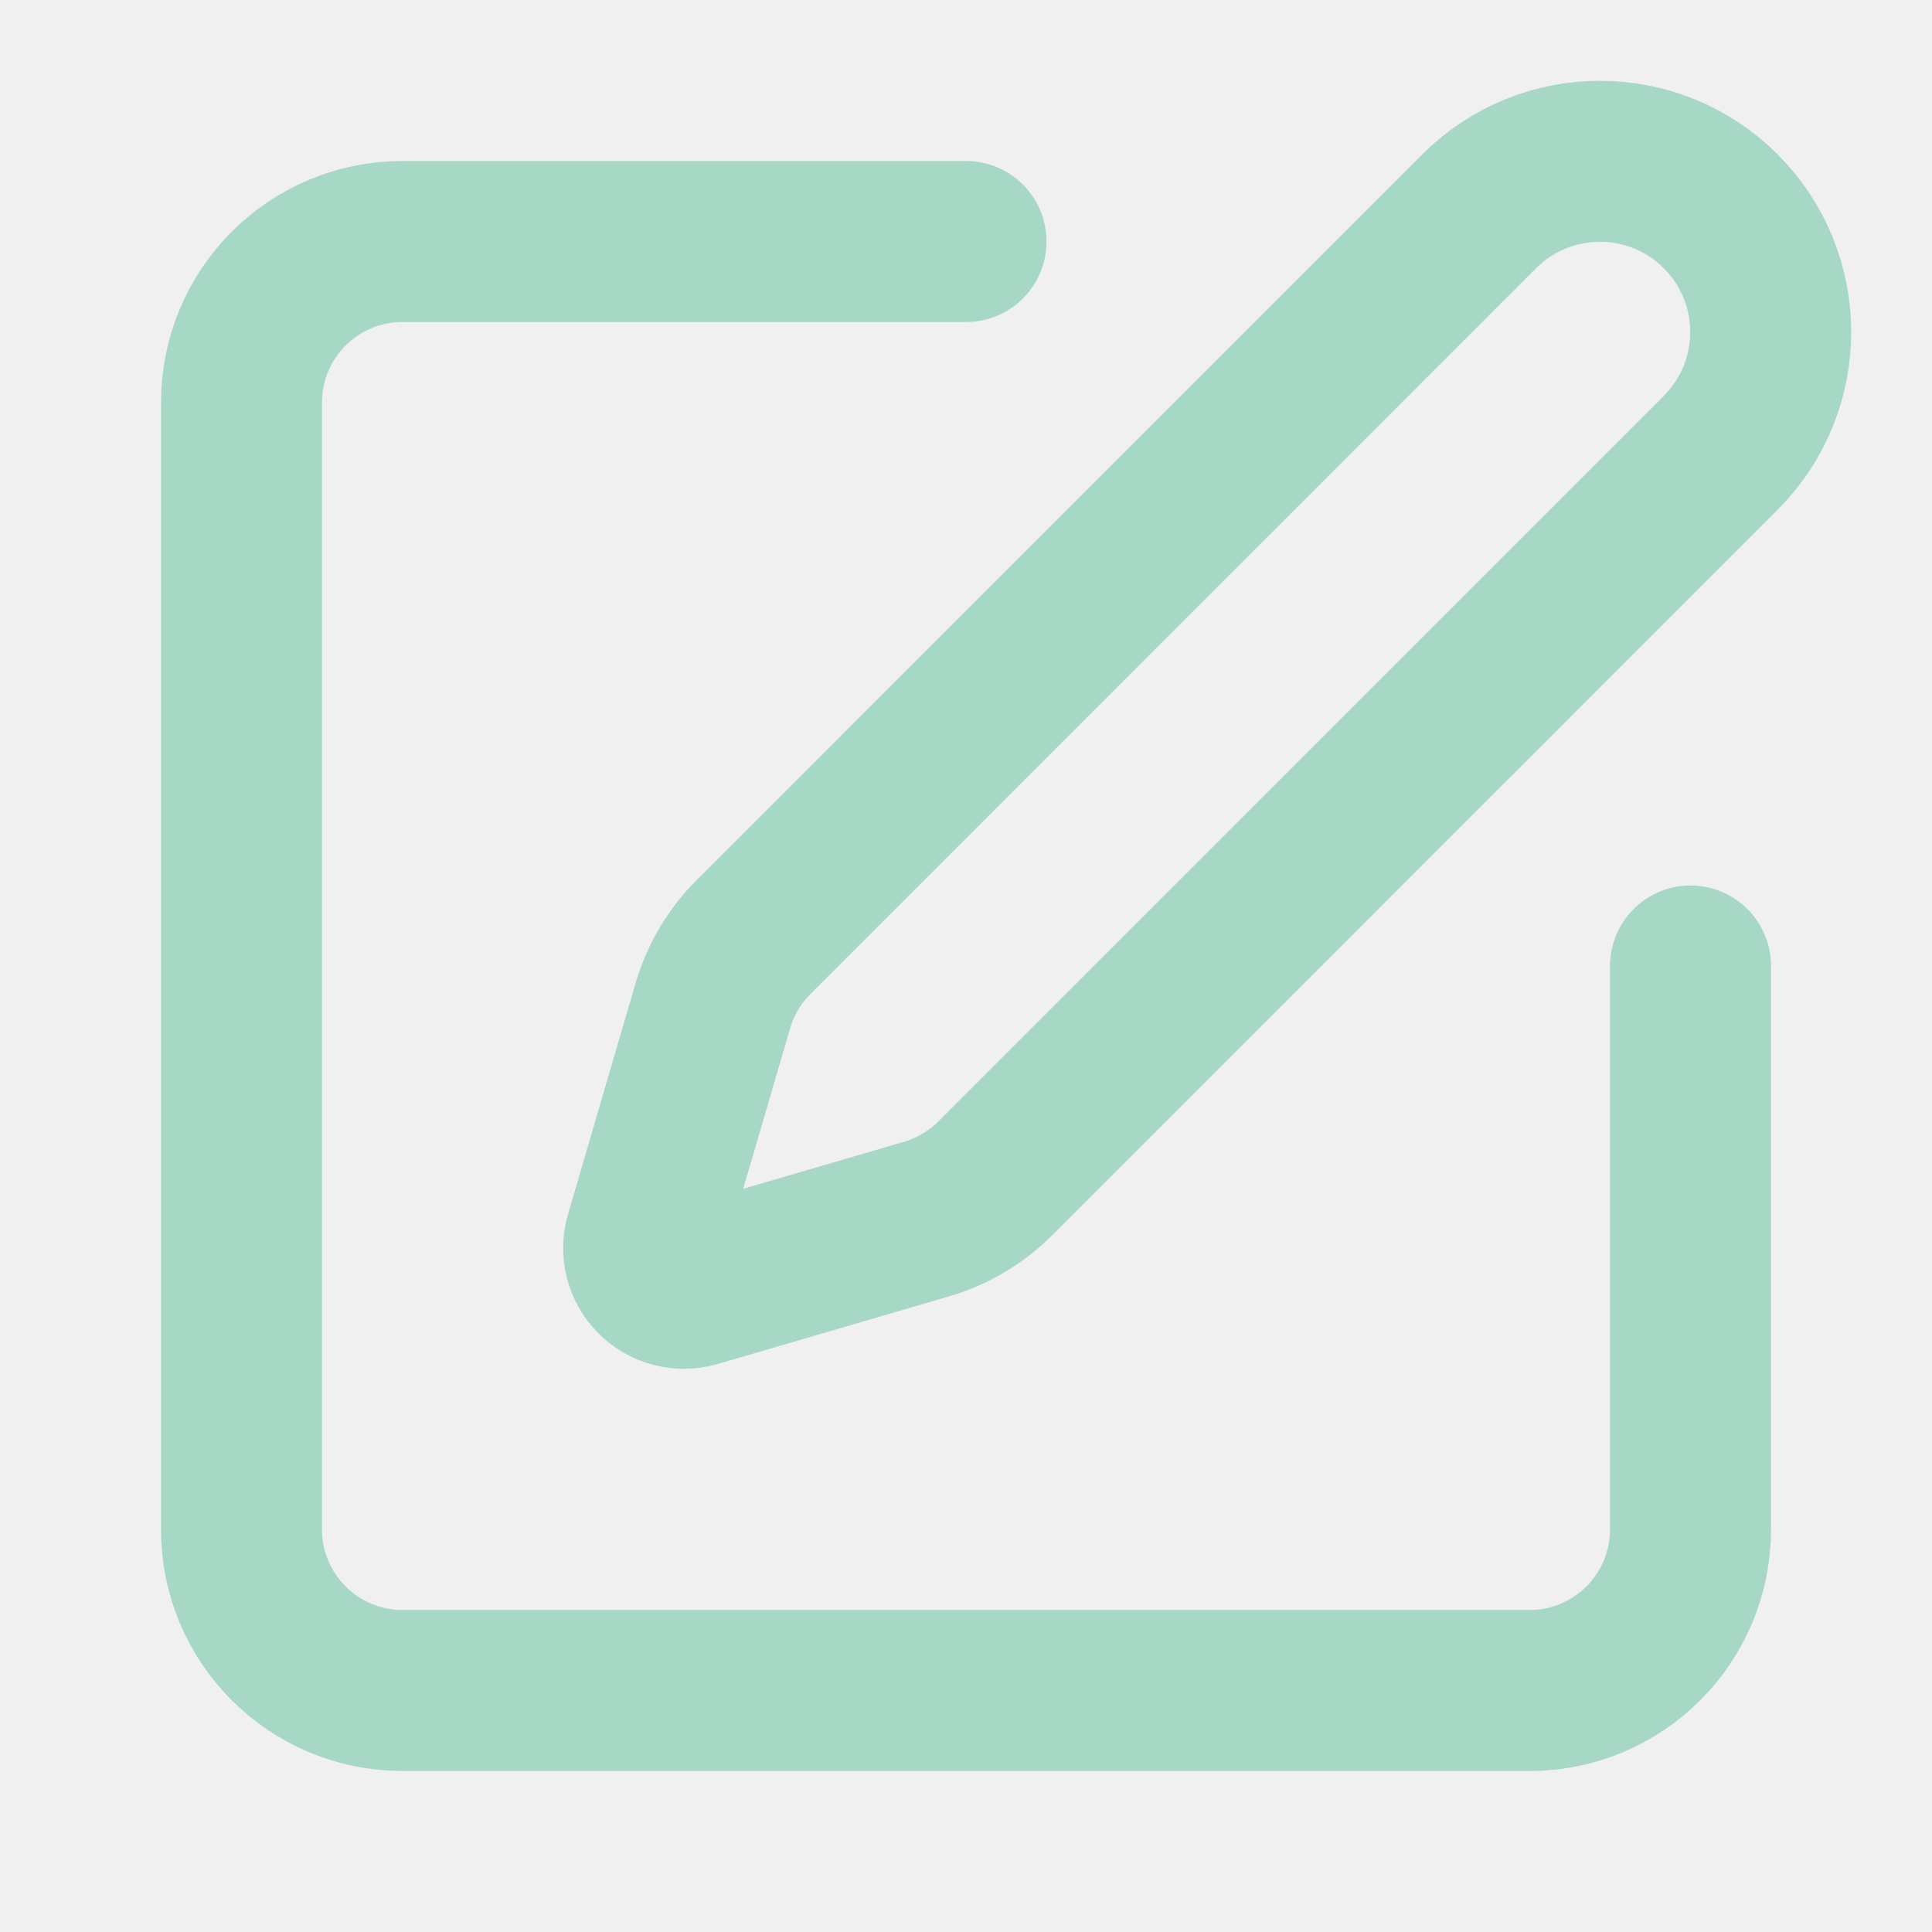
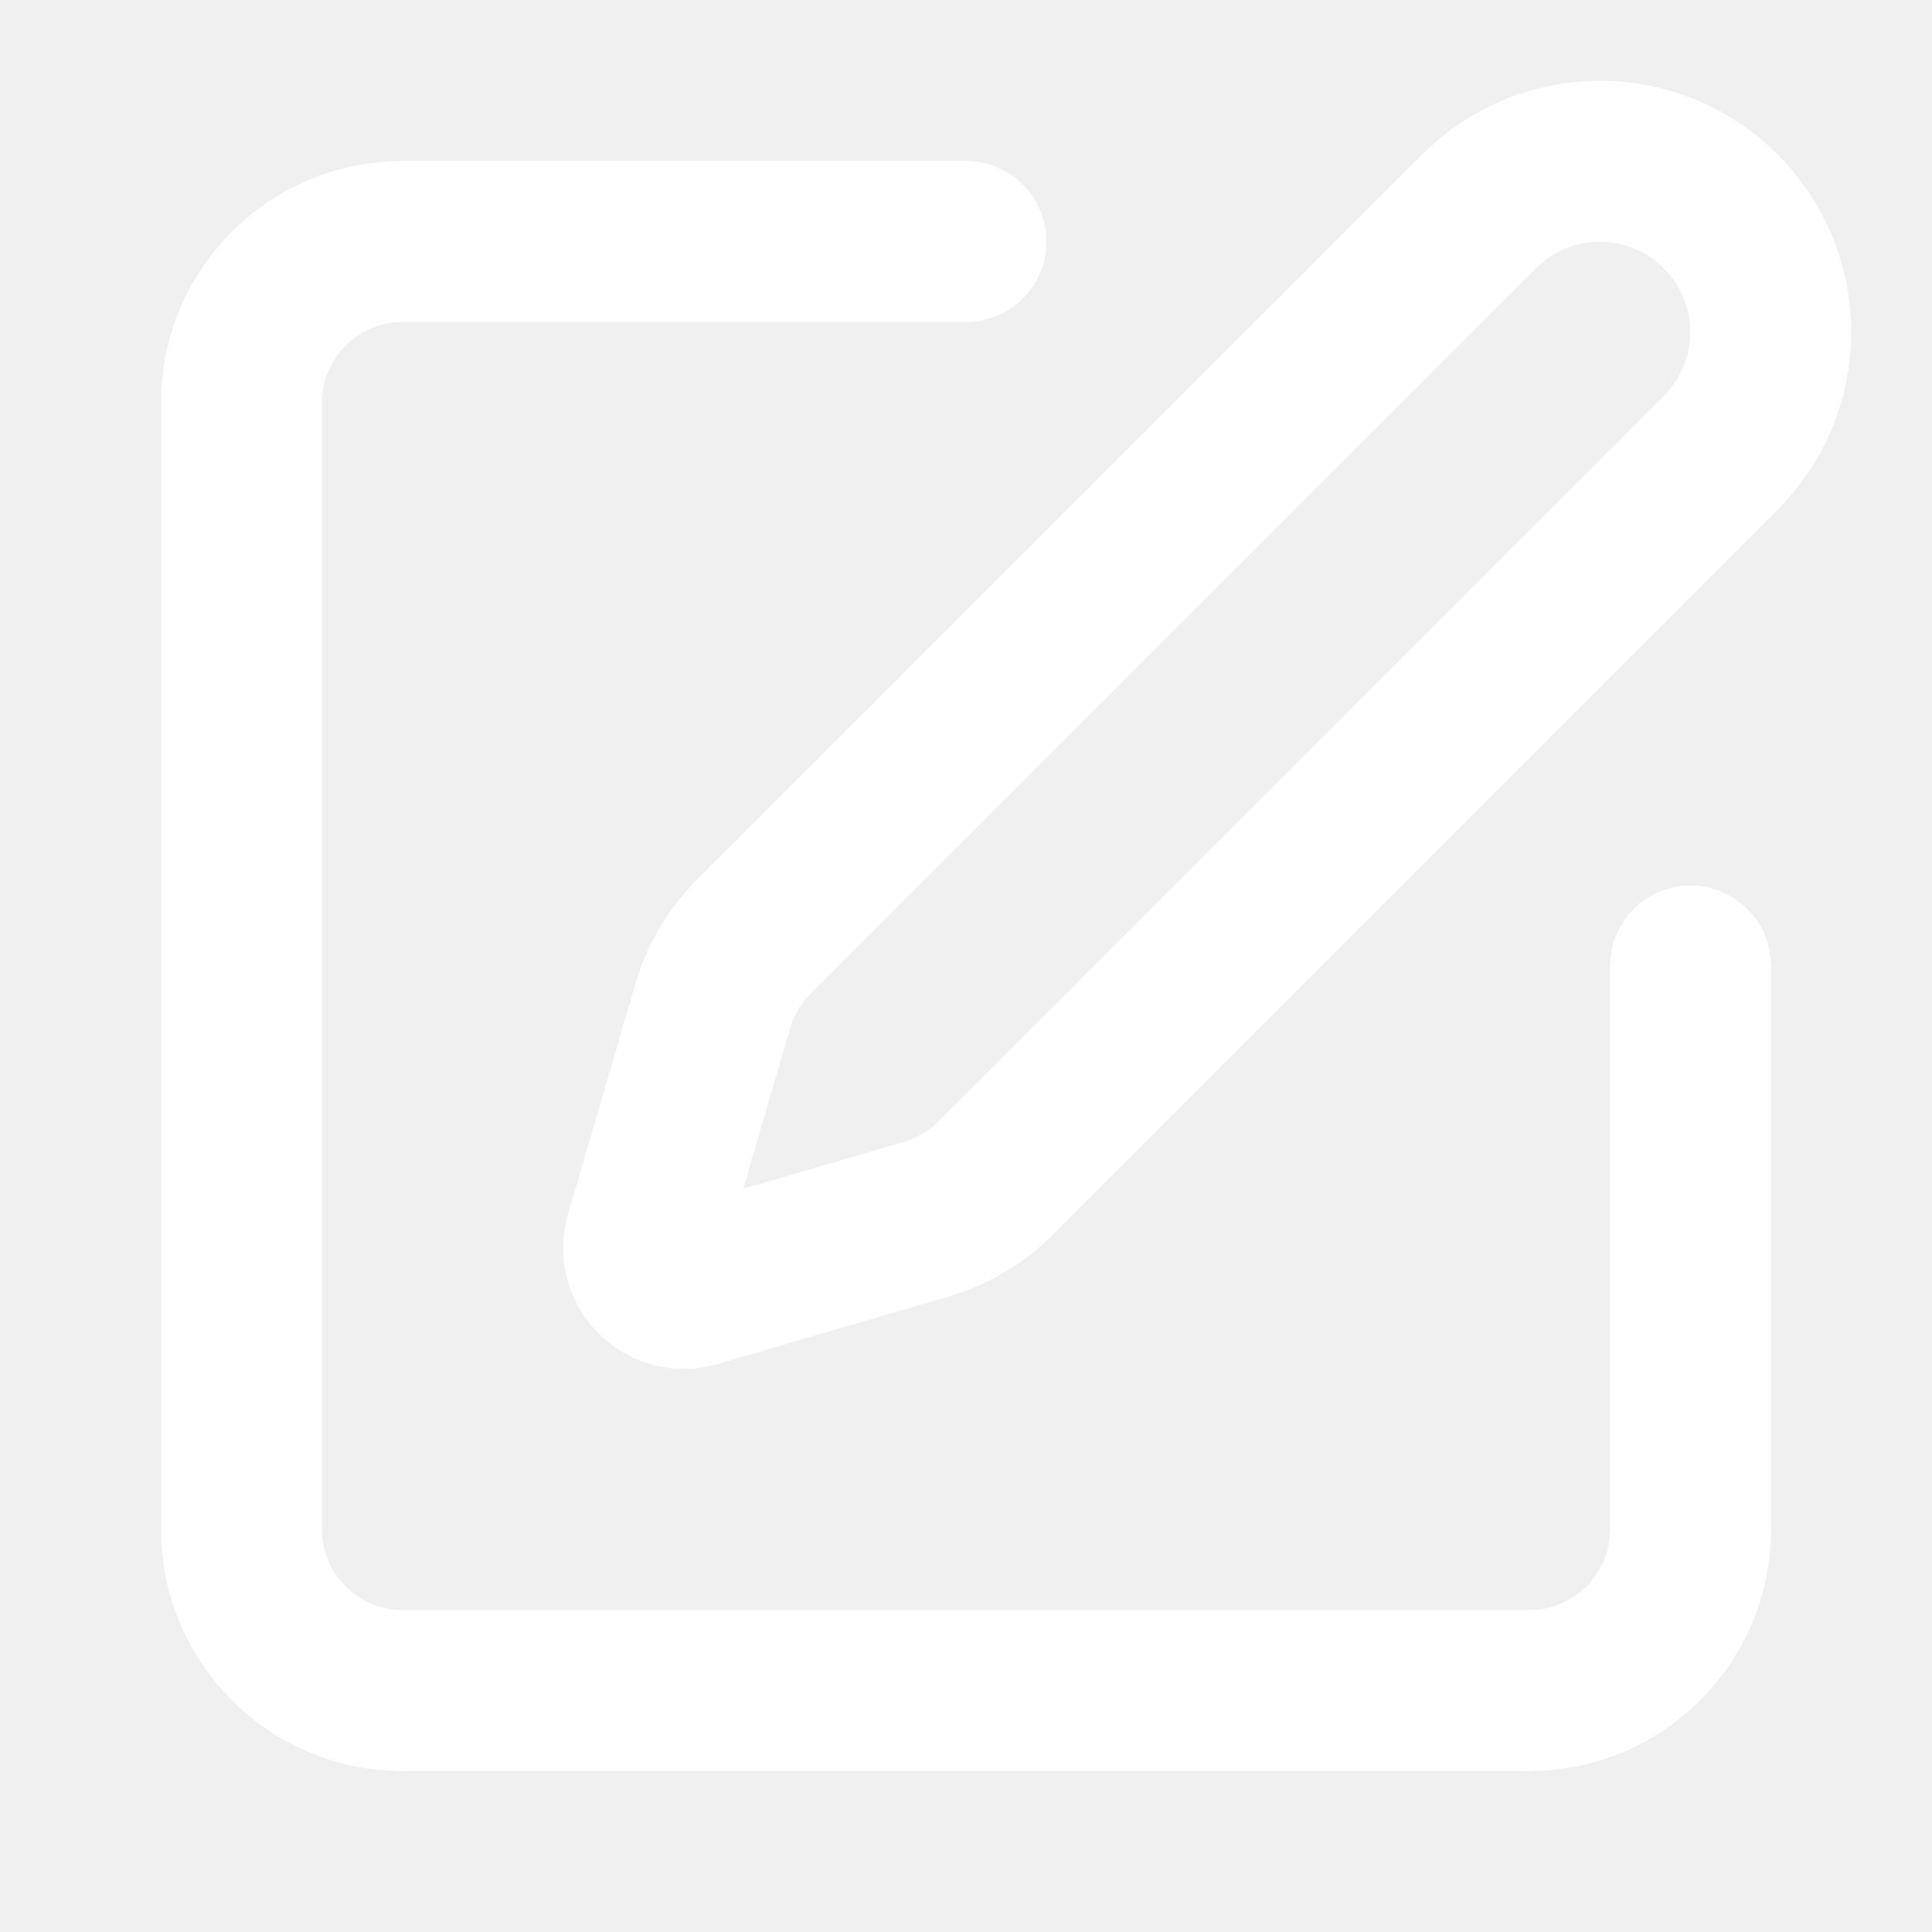
- <svg xmlns="http://www.w3.org/2000/svg" class="lucide lucide-edit" width="24" height="24" viewBox="0 0 24 24" fill="none" stroke="#A7D7C5" stroke-width="2" stroke-linecap="round" stroke-linejoin="round">
+ <svg xmlns="http://www.w3.org/2000/svg" class="lucide lucide-edit" width="24" height="24" viewBox="0 0 24 24" fill="none" stroke="#FFFFFF" stroke-width="2" stroke-linecap="round" stroke-linejoin="round">
  <path d="M12 3H5a2 2 0 0 0-2 2v14a2 2 0 0 0 2 2h14a2 2 0 0 0 2-2v-7" />
  <path d="M18.375 2.625a1 1 0 0 1 3 3l-9.013 9.014a2 2 0 0 1-.853.505l-2.873.84a.5.5 0 0 1-.62-.62l.84-2.873a2 2 0 0 1 .506-.852z" />
</svg>
